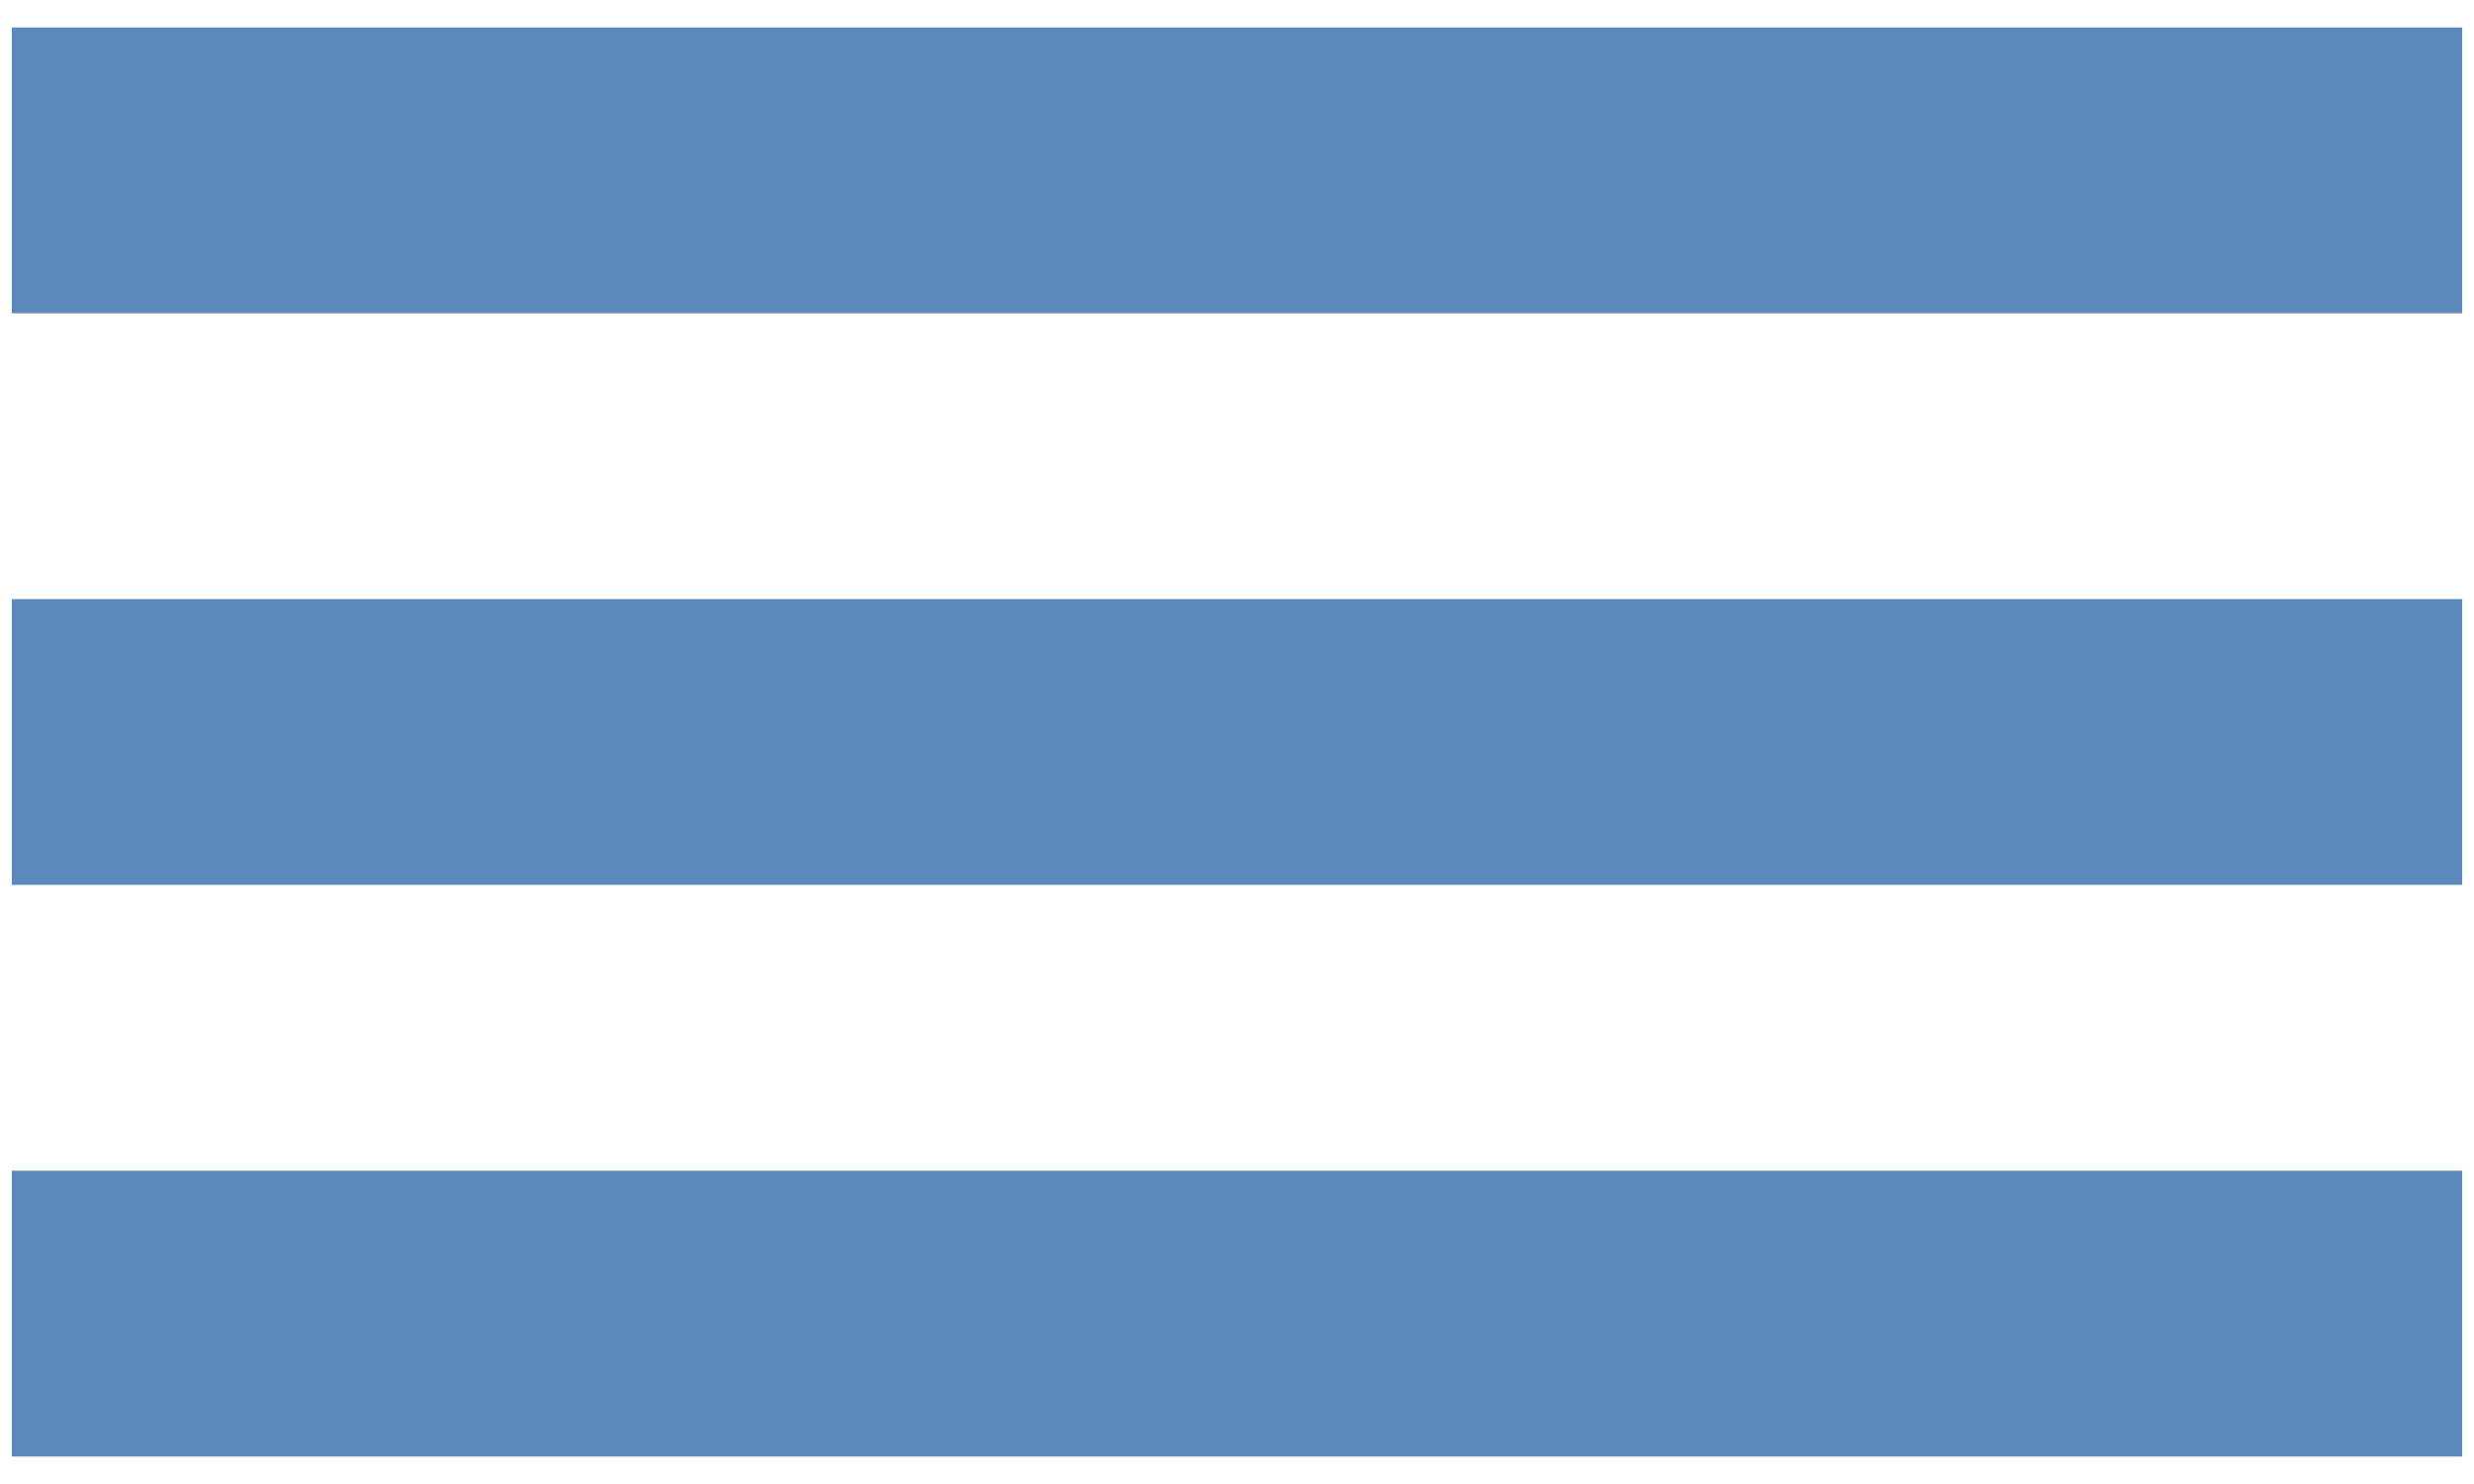
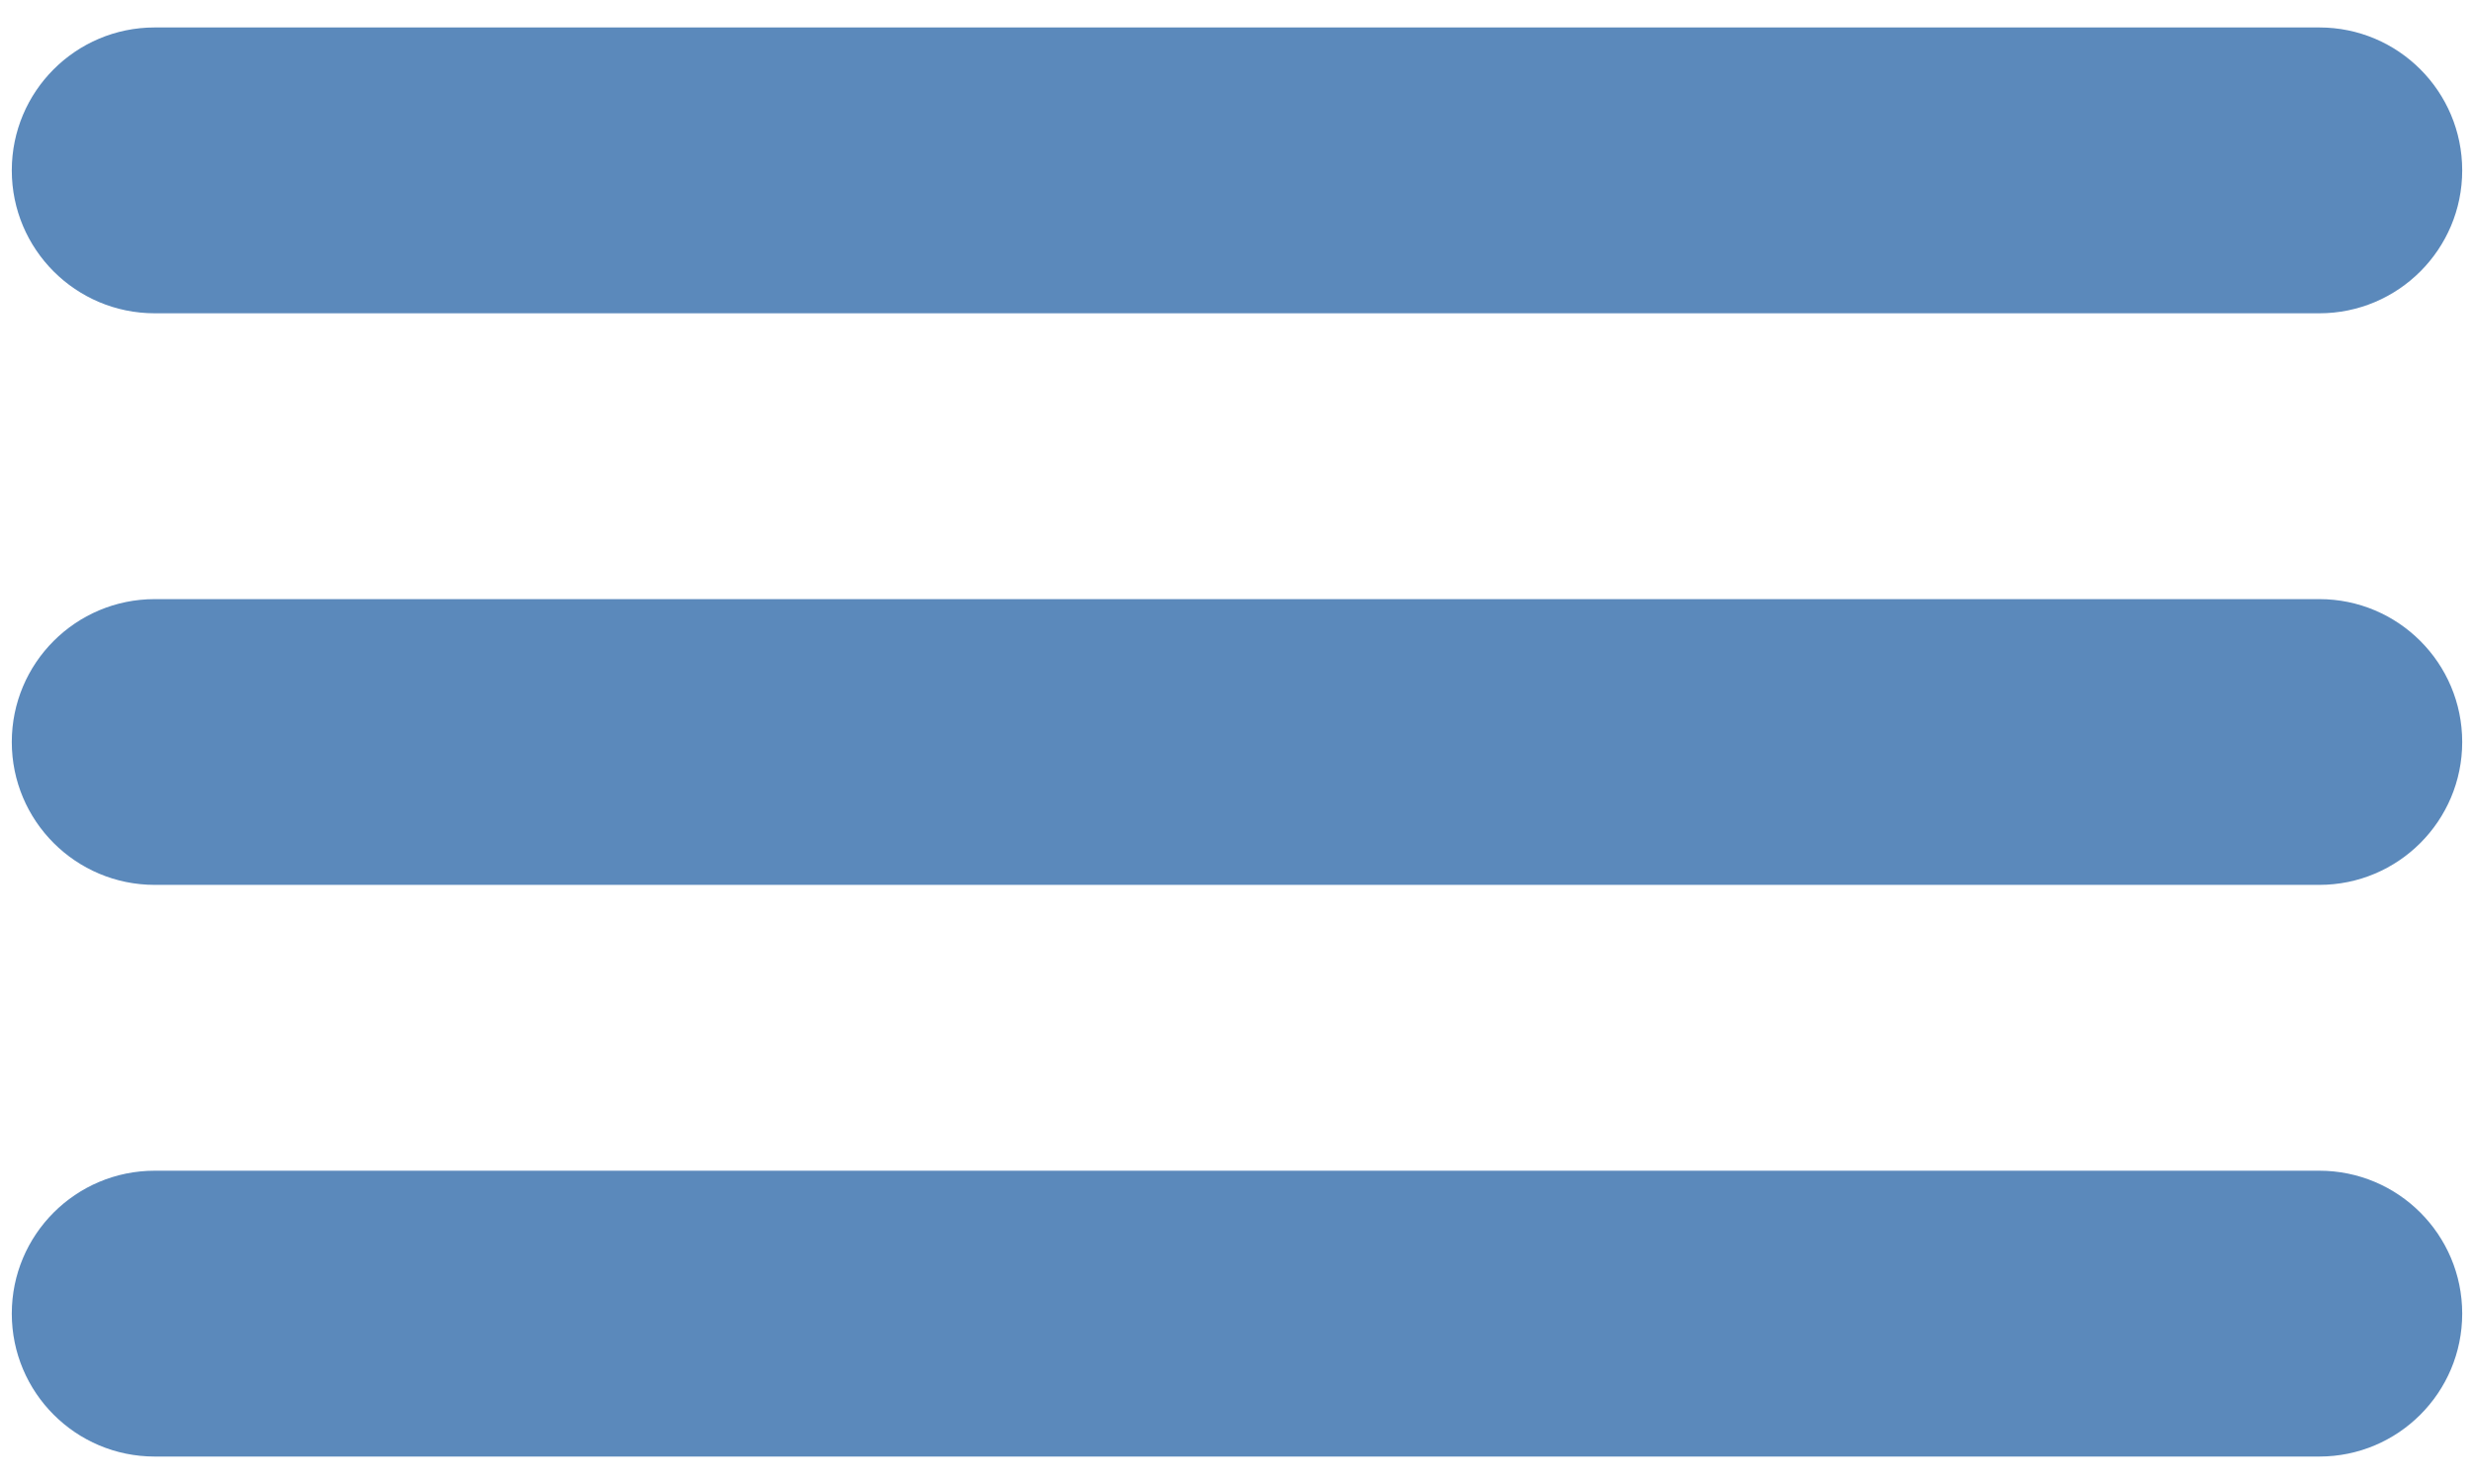
<svg xmlns="http://www.w3.org/2000/svg" width="30" height="18" viewBox="0 0 30 18" fill="none">
-   <path d="M0.143 0.333H29.857V3.8H0.143V0.333Z" fill="#5B89BB" />
-   <path d="M0.143 7.267H29.857V10.733H0.143V7.267Z" fill="#5B89BB" />
-   <path d="M29.857 14.2H0.143V17.667H29.857V14.2Z" fill="#5B89BB" />
+   <path d="M0.143 2.067C0.143 1.109 0.919 0.333 1.876 0.333H28.124C29.081 0.333 29.857 1.109 29.857 2.067C29.857 3.024 29.081 3.8 28.124 3.8H1.876C0.919 3.8 0.143 3.024 0.143 2.067Z" fill="#5B89BB" />
+   <path d="M0.143 9C0.143 8.043 0.919 7.267 1.876 7.267H28.124C29.081 7.267 29.857 8.043 29.857 9C29.857 9.957 29.081 10.733 28.124 10.733H1.876C0.919 10.733 0.143 9.957 0.143 9Z" fill="#5B89BB" />
+   <path d="M29.857 15.933C29.857 14.976 29.081 14.2 28.124 14.2H1.876C0.919 14.2 0.143 14.976 0.143 15.933C0.143 16.891 0.919 17.667 1.876 17.667H28.124C29.081 17.667 29.857 16.891 29.857 15.933Z" fill="#5B89BB" />
</svg>
